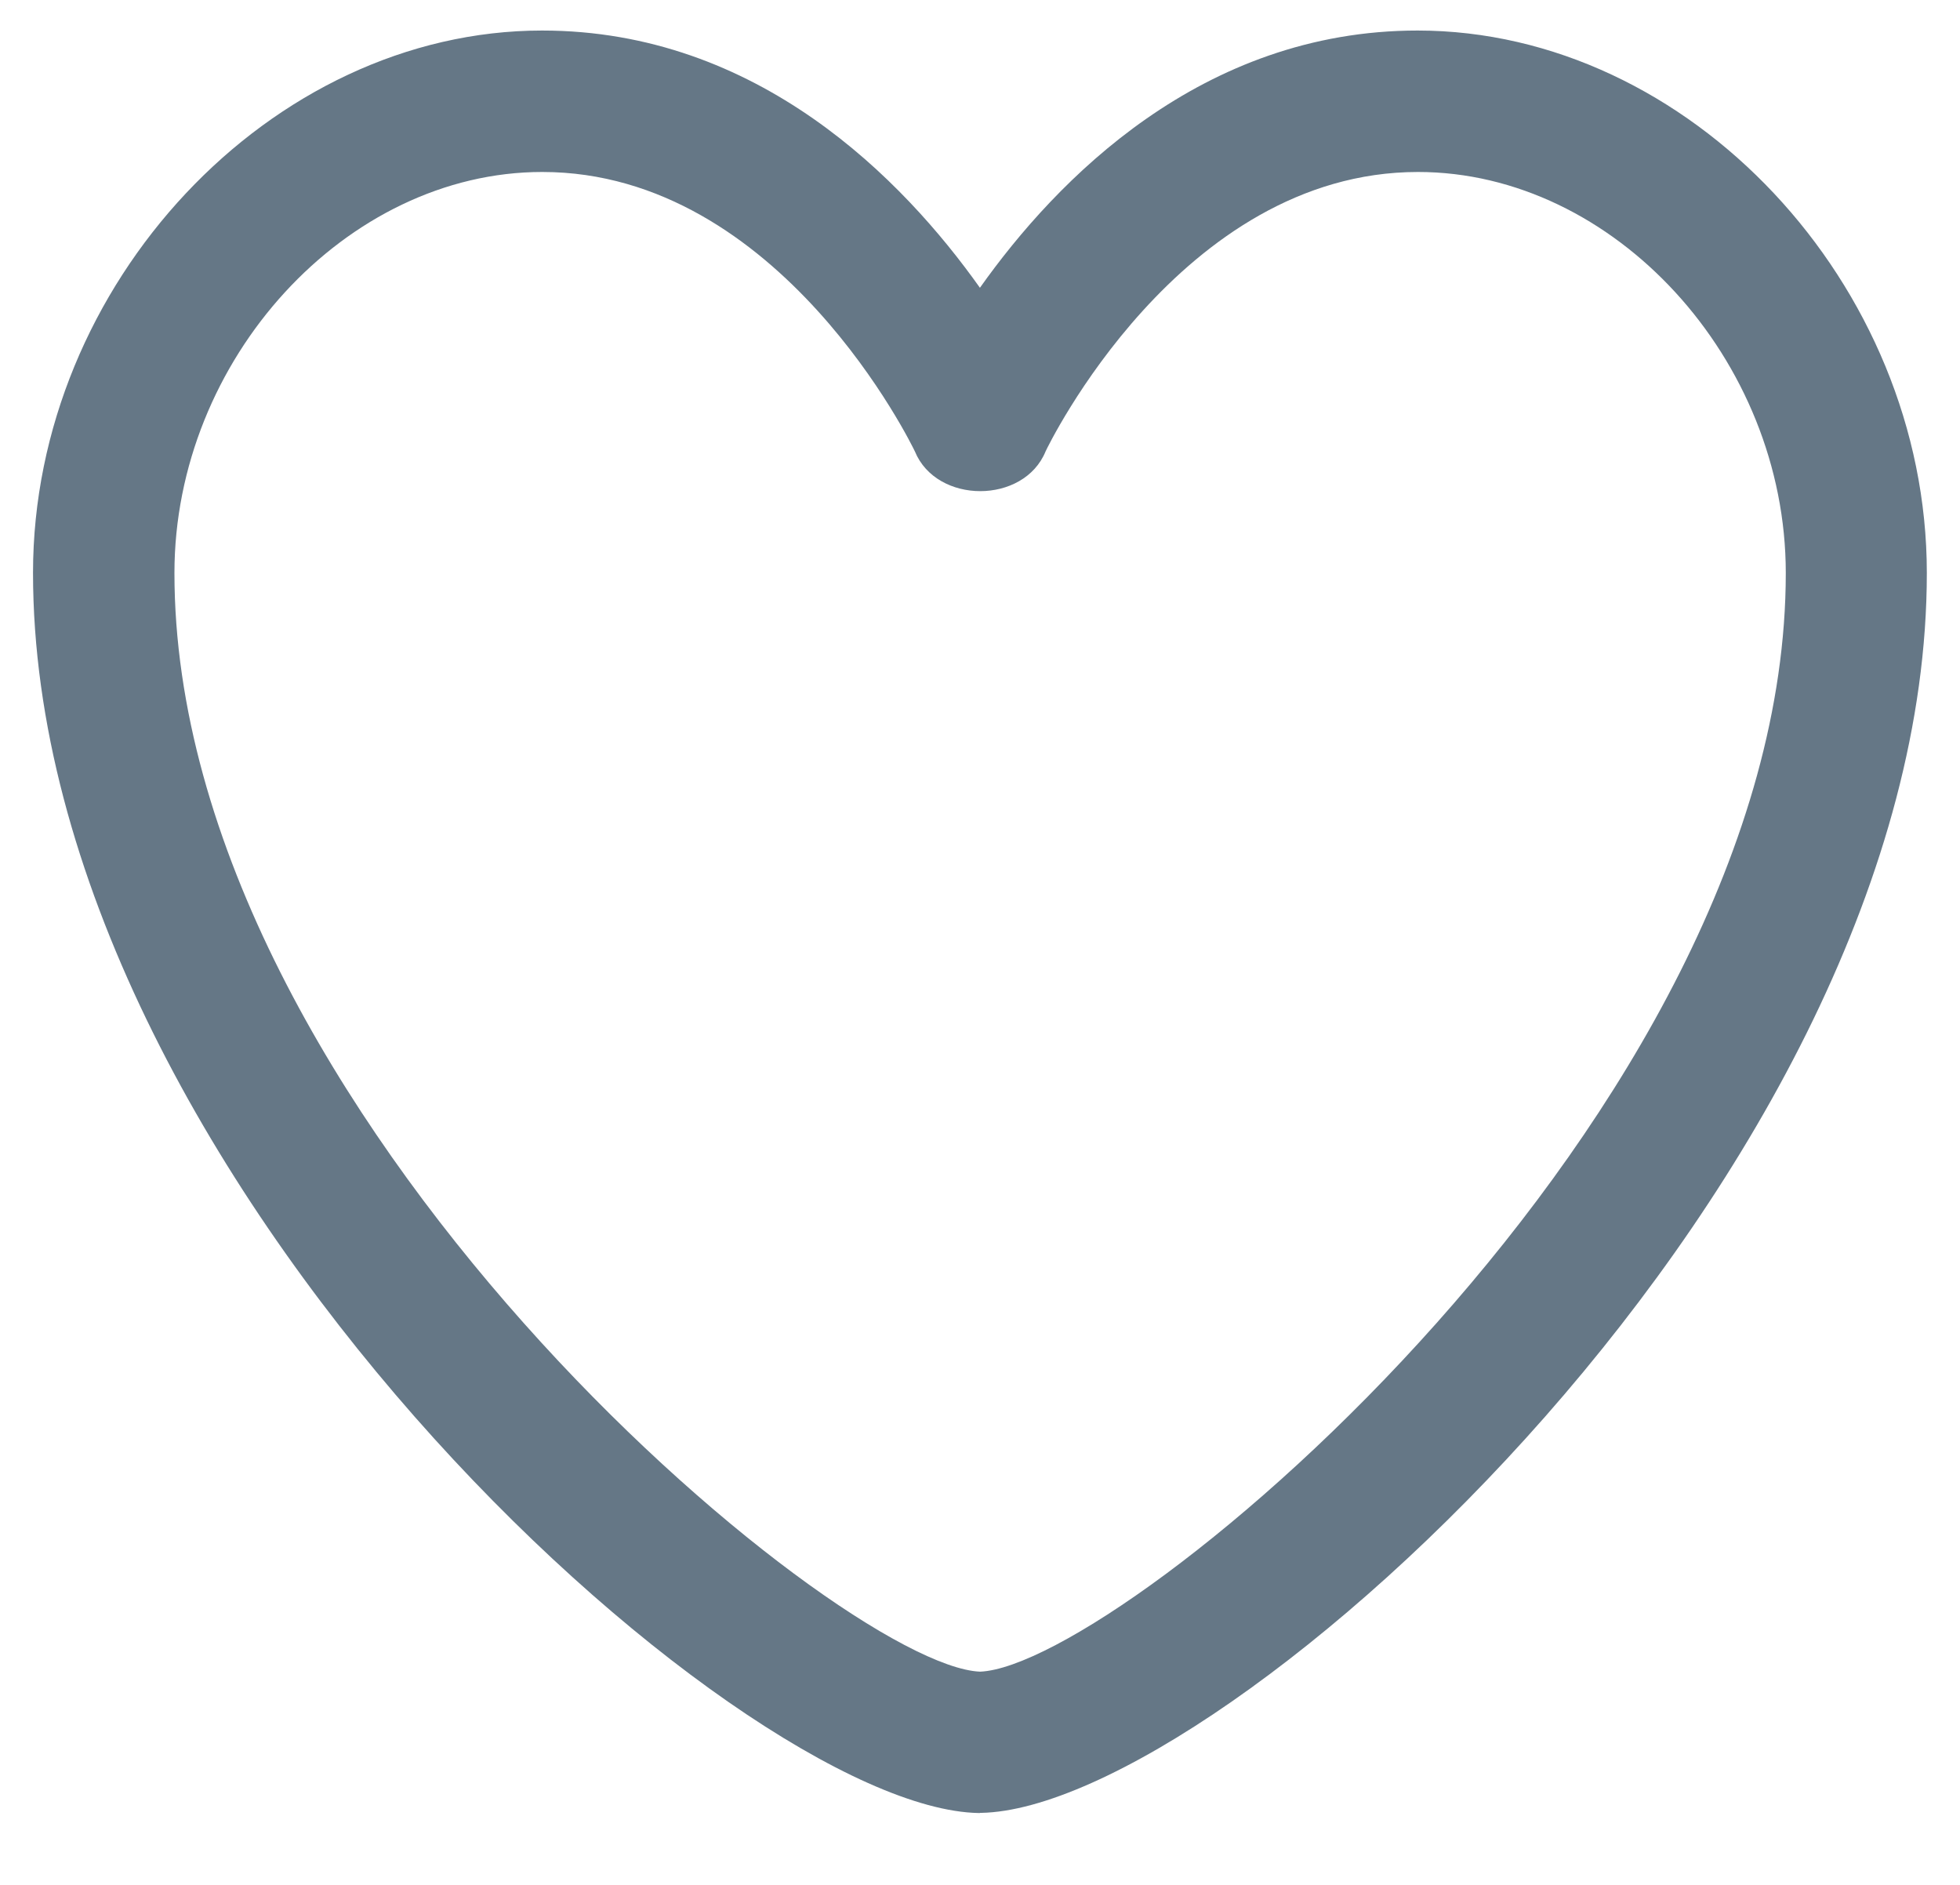
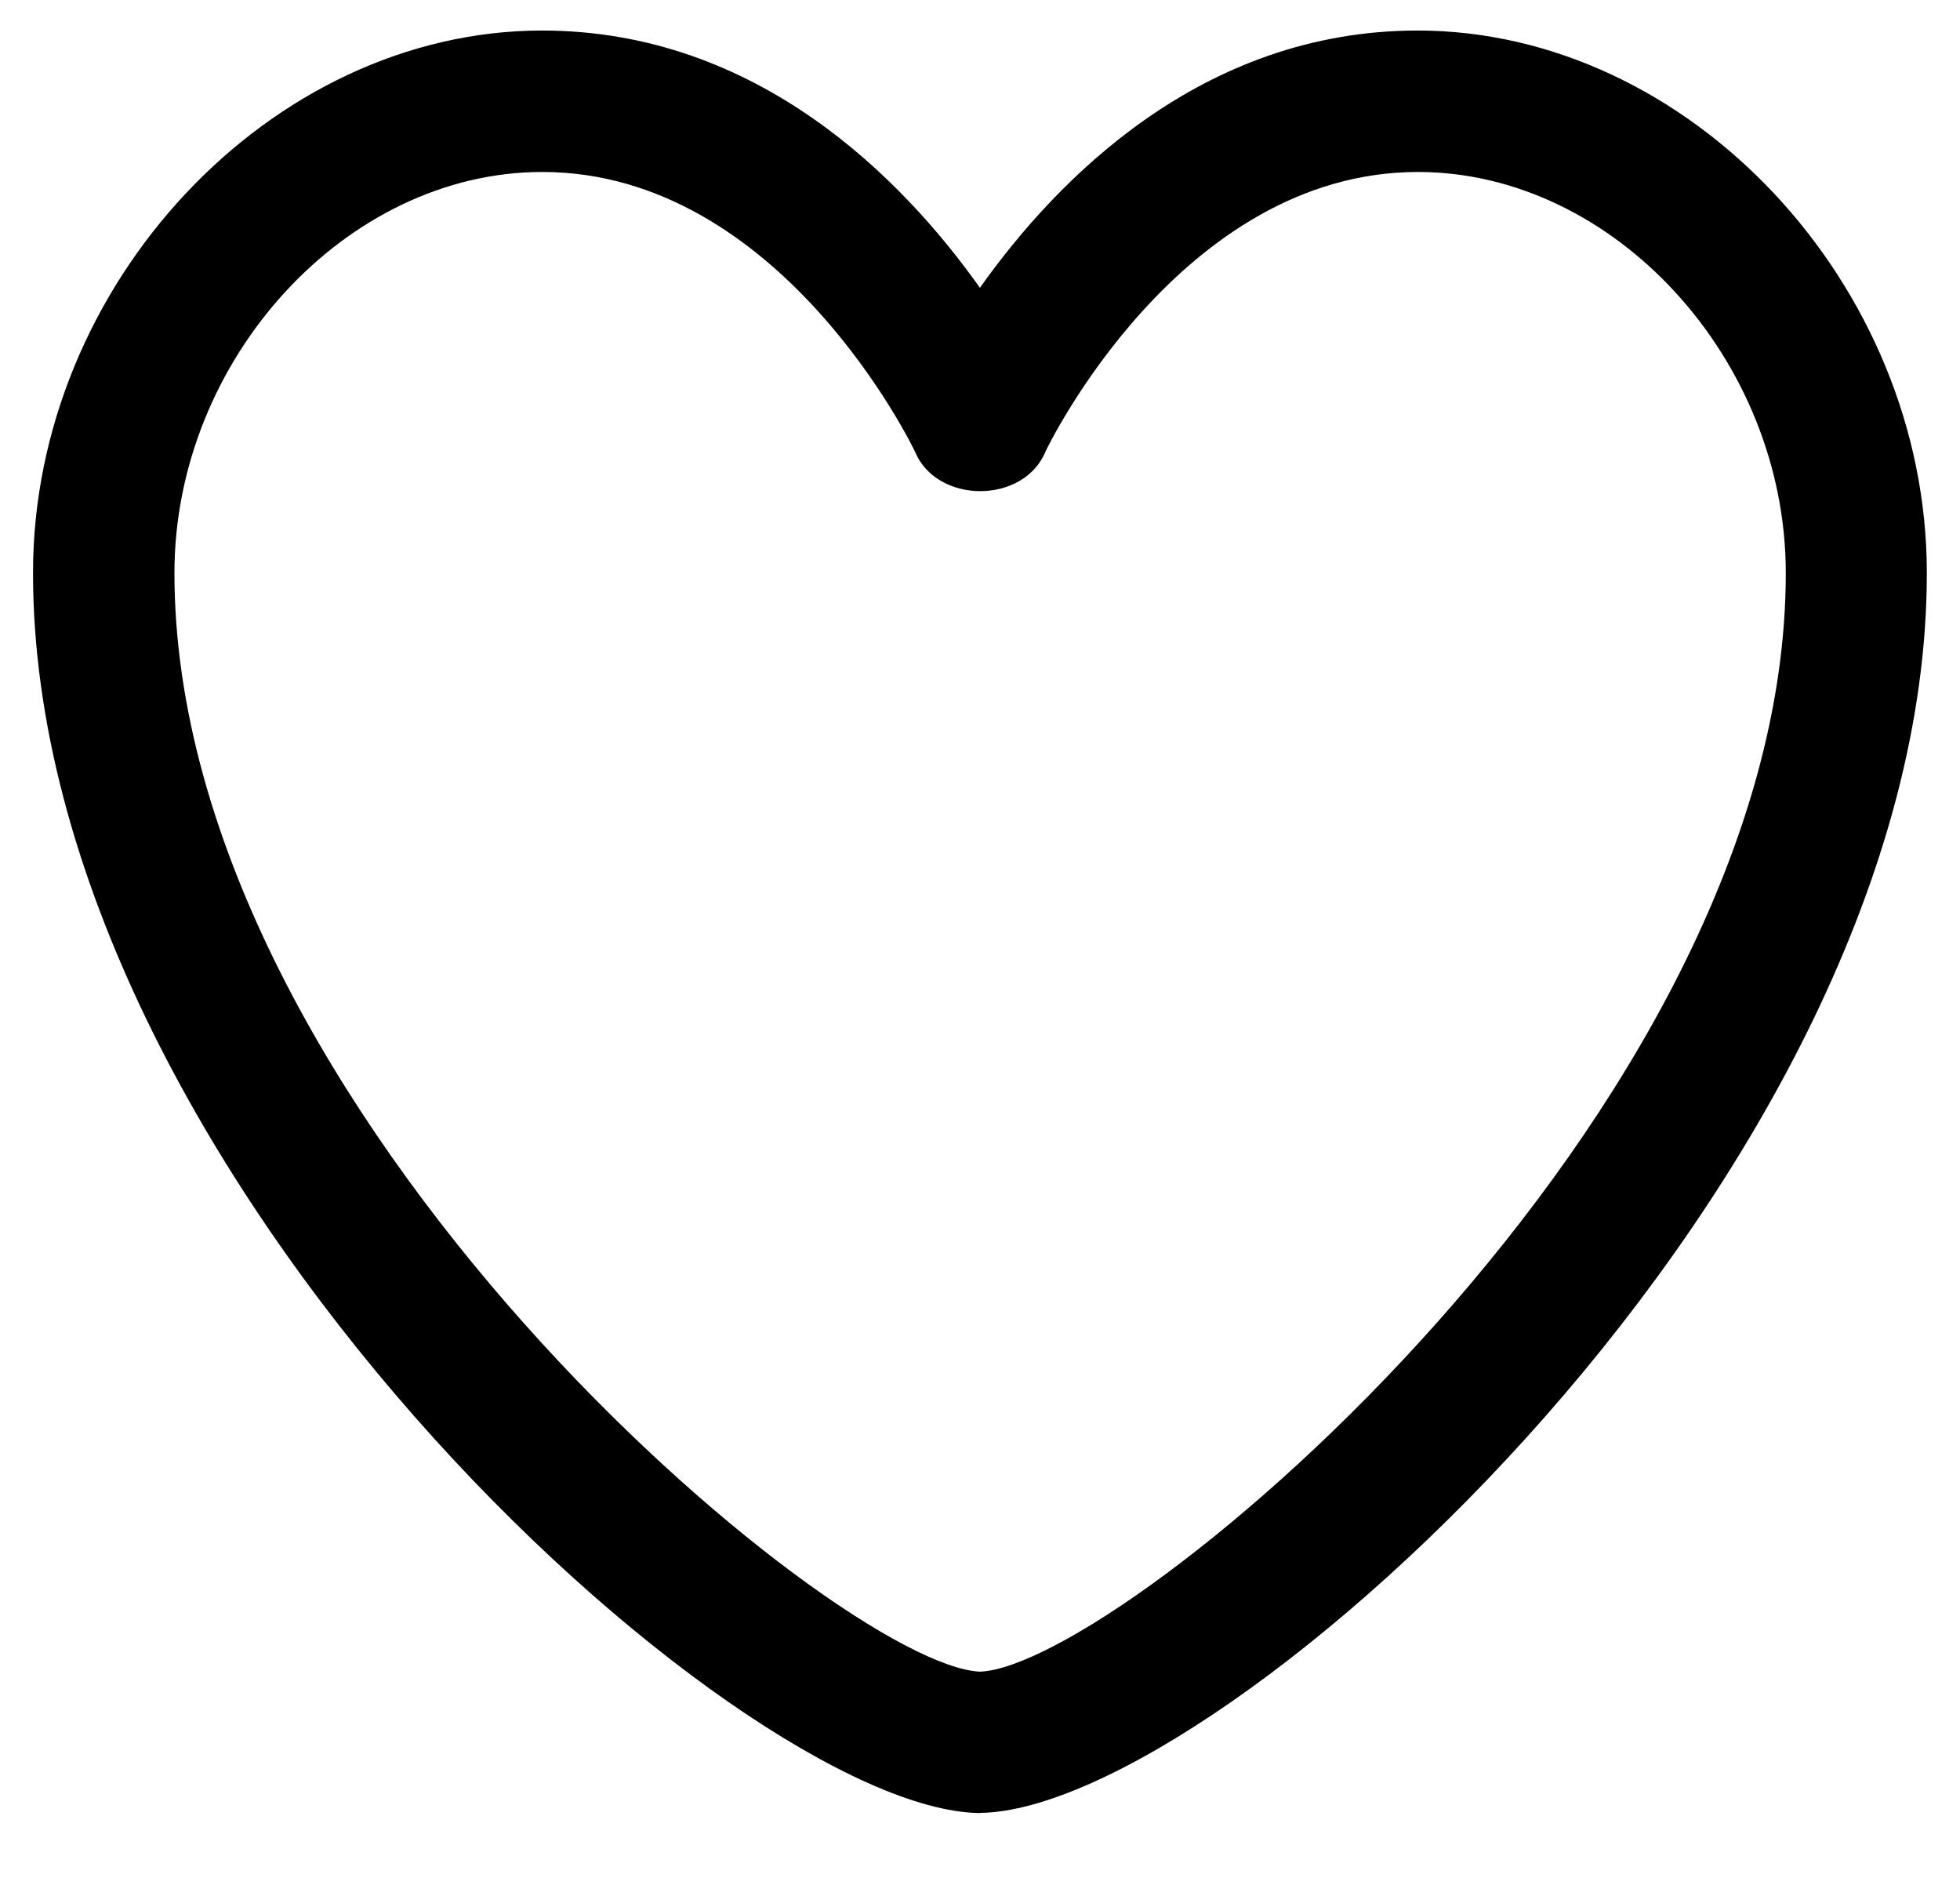
- <svg xmlns="http://www.w3.org/2000/svg" width="26" height="25" viewBox="0 0 26 25" fill="none">
-   <path d="M13 24.047H12.982C9.754 23.987 0.438 15.57 0.438 7.597C0.438 3.767 3.594 0.405 7.191 0.405C10.054 0.405 11.979 2.38 12.999 3.817C14.016 2.382 15.941 0.405 18.805 0.405C22.405 0.405 25.56 3.767 25.56 7.599C25.56 15.569 16.242 23.986 13.014 24.045H13V24.047ZM7.192 2.281C4.593 2.281 2.314 4.766 2.314 7.6C2.314 14.775 11.106 22.095 13.001 22.172C14.899 22.095 23.689 14.776 23.689 7.6C23.689 4.766 21.41 2.281 18.81 2.281C15.65 2.281 13.885 5.951 13.87 5.987C13.582 6.69 12.425 6.69 12.136 5.987C12.119 5.95 10.355 2.281 7.194 2.281H7.192Z" fill="#657786" />
+ <svg xmlns="http://www.w3.org/2000/svg" width="26" height="25" viewBox="0 0 26 25" fill="currentcolor">
+   <path d="M13 24.047H12.982C9.754 23.987 0.438 15.57 0.438 7.597C0.438 3.767 3.594 0.405 7.191 0.405C10.054 0.405 11.979 2.38 12.999 3.817C14.016 2.382 15.941 0.405 18.805 0.405C22.405 0.405 25.56 3.767 25.56 7.599C25.56 15.569 16.242 23.986 13.014 24.045H13V24.047ZM7.192 2.281C4.593 2.281 2.314 4.766 2.314 7.6C2.314 14.775 11.106 22.095 13.001 22.172C14.899 22.095 23.689 14.776 23.689 7.6C23.689 4.766 21.41 2.281 18.81 2.281C15.65 2.281 13.885 5.951 13.87 5.987C13.582 6.69 12.425 6.69 12.136 5.987C12.119 5.95 10.355 2.281 7.194 2.281H7.192Z" fill="currentcolor" />
</svg>
